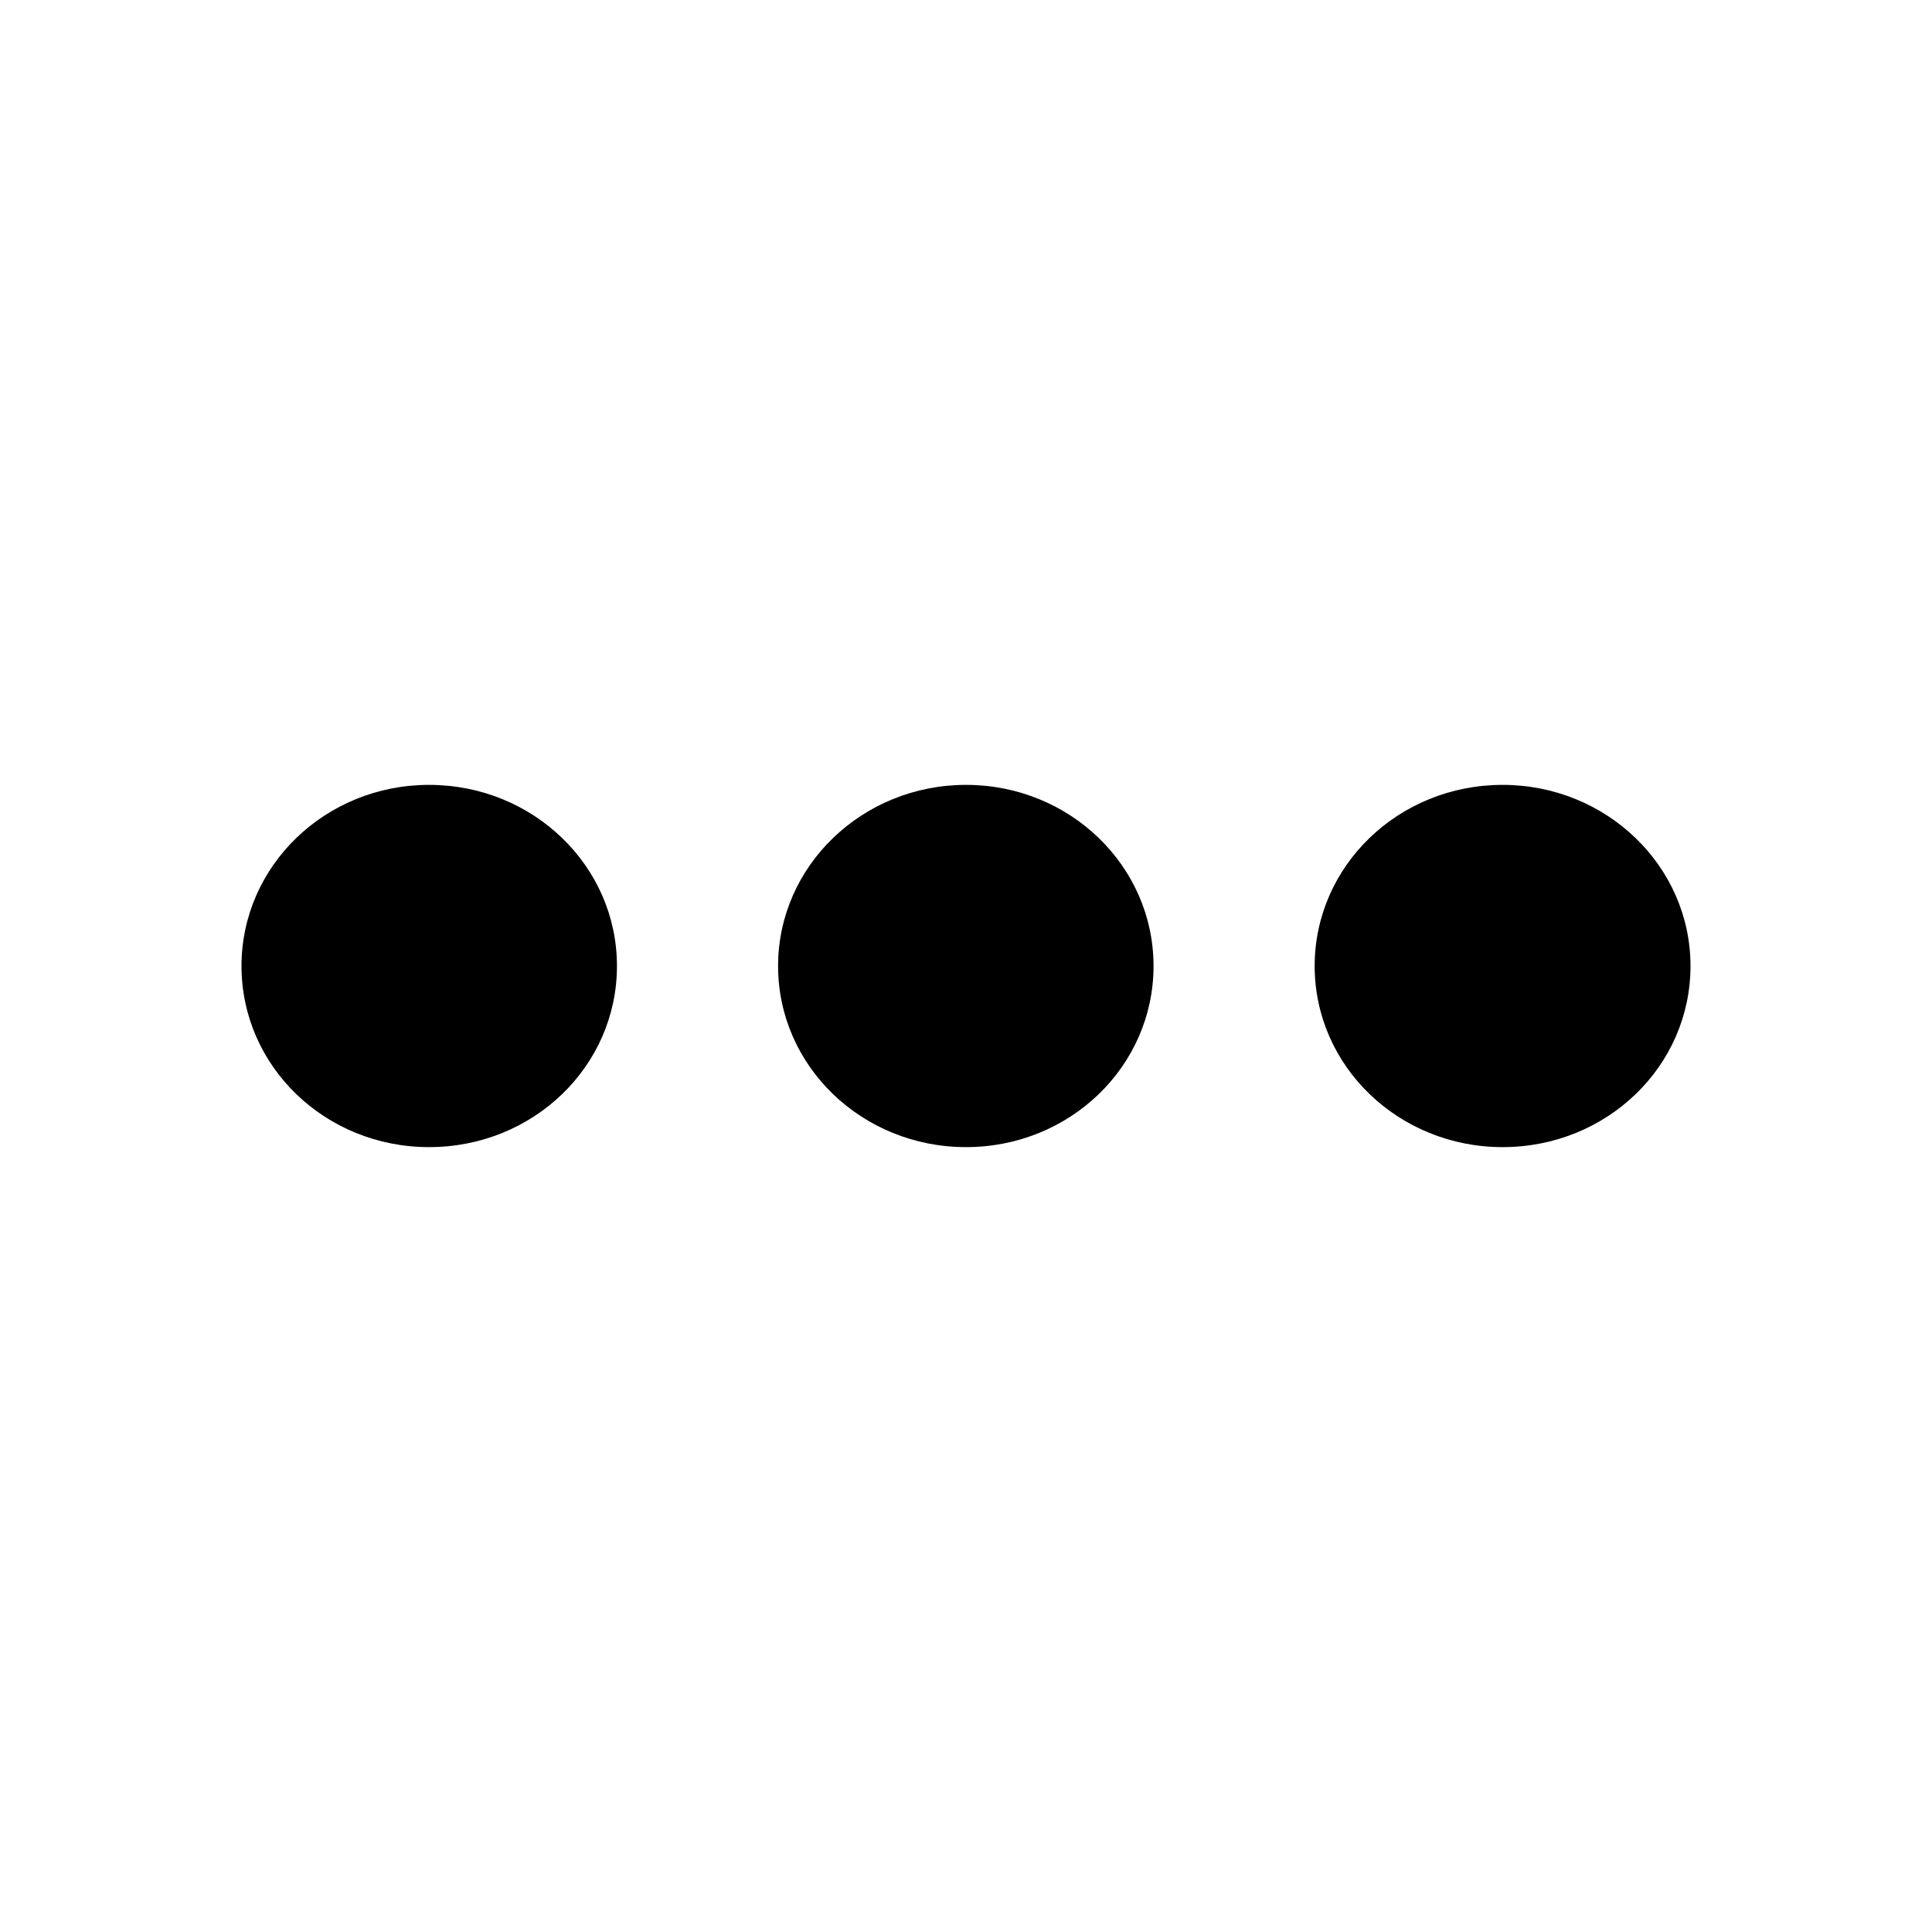
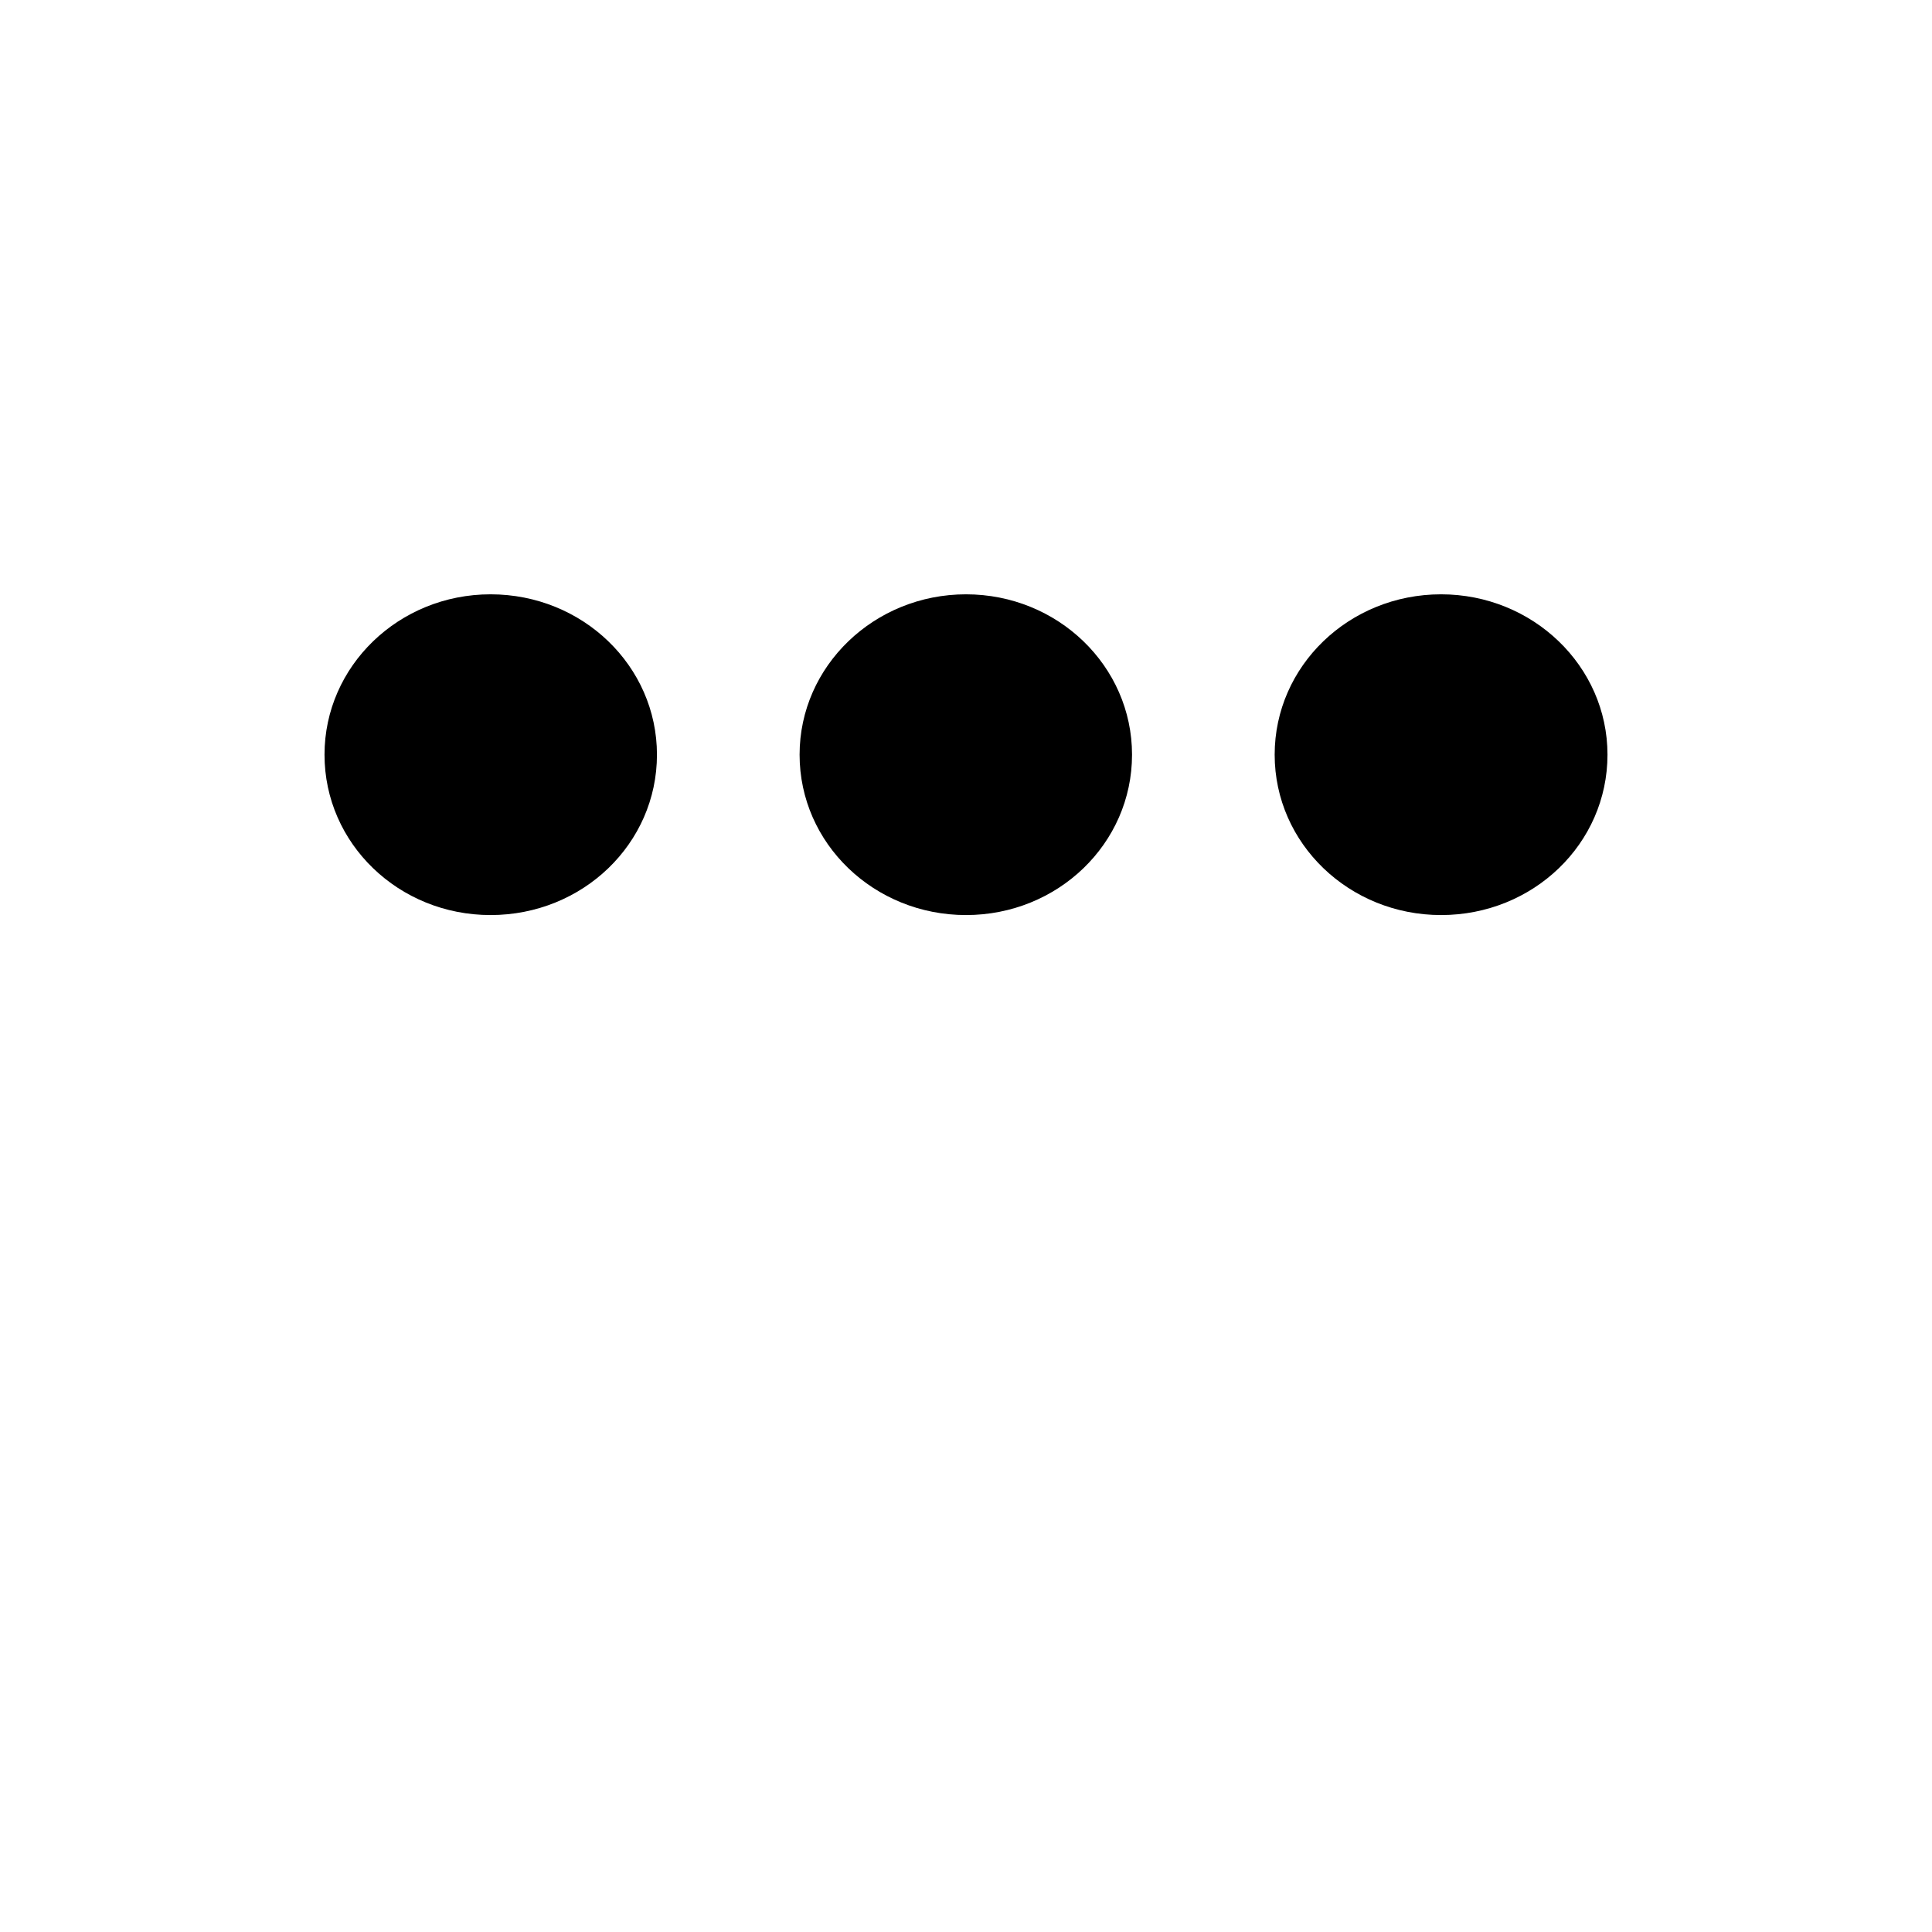
<svg xmlns="http://www.w3.org/2000/svg" width="512" height="512" viewBox="0 0 512 512">
-   <path d="M113.7 304C86.2 304 64 282.6 64 256c0-26.5 22.2-48 49.7-48 27.6 0 49.8 21.5 49.8 48 0 26.6-22.2 48-49.8 48zm142.3 0c-27.5 0-49.8-21.4-49.8-48 0-26.5 22.3-48 49.8-48 27.5 0 49.7 21.5 49.7 48 0 26.6-22.2 48-49.7 48zm142.2 0c-27.5 0-49.8-21.4-49.8-48 0-26.5 22.2-48 49.8-48 27.5 0 49.8 21.5 49.8 48 0 26.6-22.2 48-49.8 48z" />
+   <path d="M130 242.5c-24.3 0-44-18.9-44-42.5 0-23.5 19.7-42.5 44-42.5 24.4 0 44.1 19 44.1 42.5 0 23.6-19.7 42.5-44.1 42.5zm126 0c-24.3 0-44.1-18.9-44.1-42.5 0-23.5 19.8-42.5 44.1-42.5s44 19 44 42.5c0 23.6-19.7 42.5-44 42.5zm125.9 0c-24.3 0-44.1-18.9-44.1-42.5 0-23.5 19.7-42.5 44.1-42.5 24.3 0 44.1 19 44.1 42.5 0 23.6-19.7 42.5-44.1 42.5z" />
</svg>
